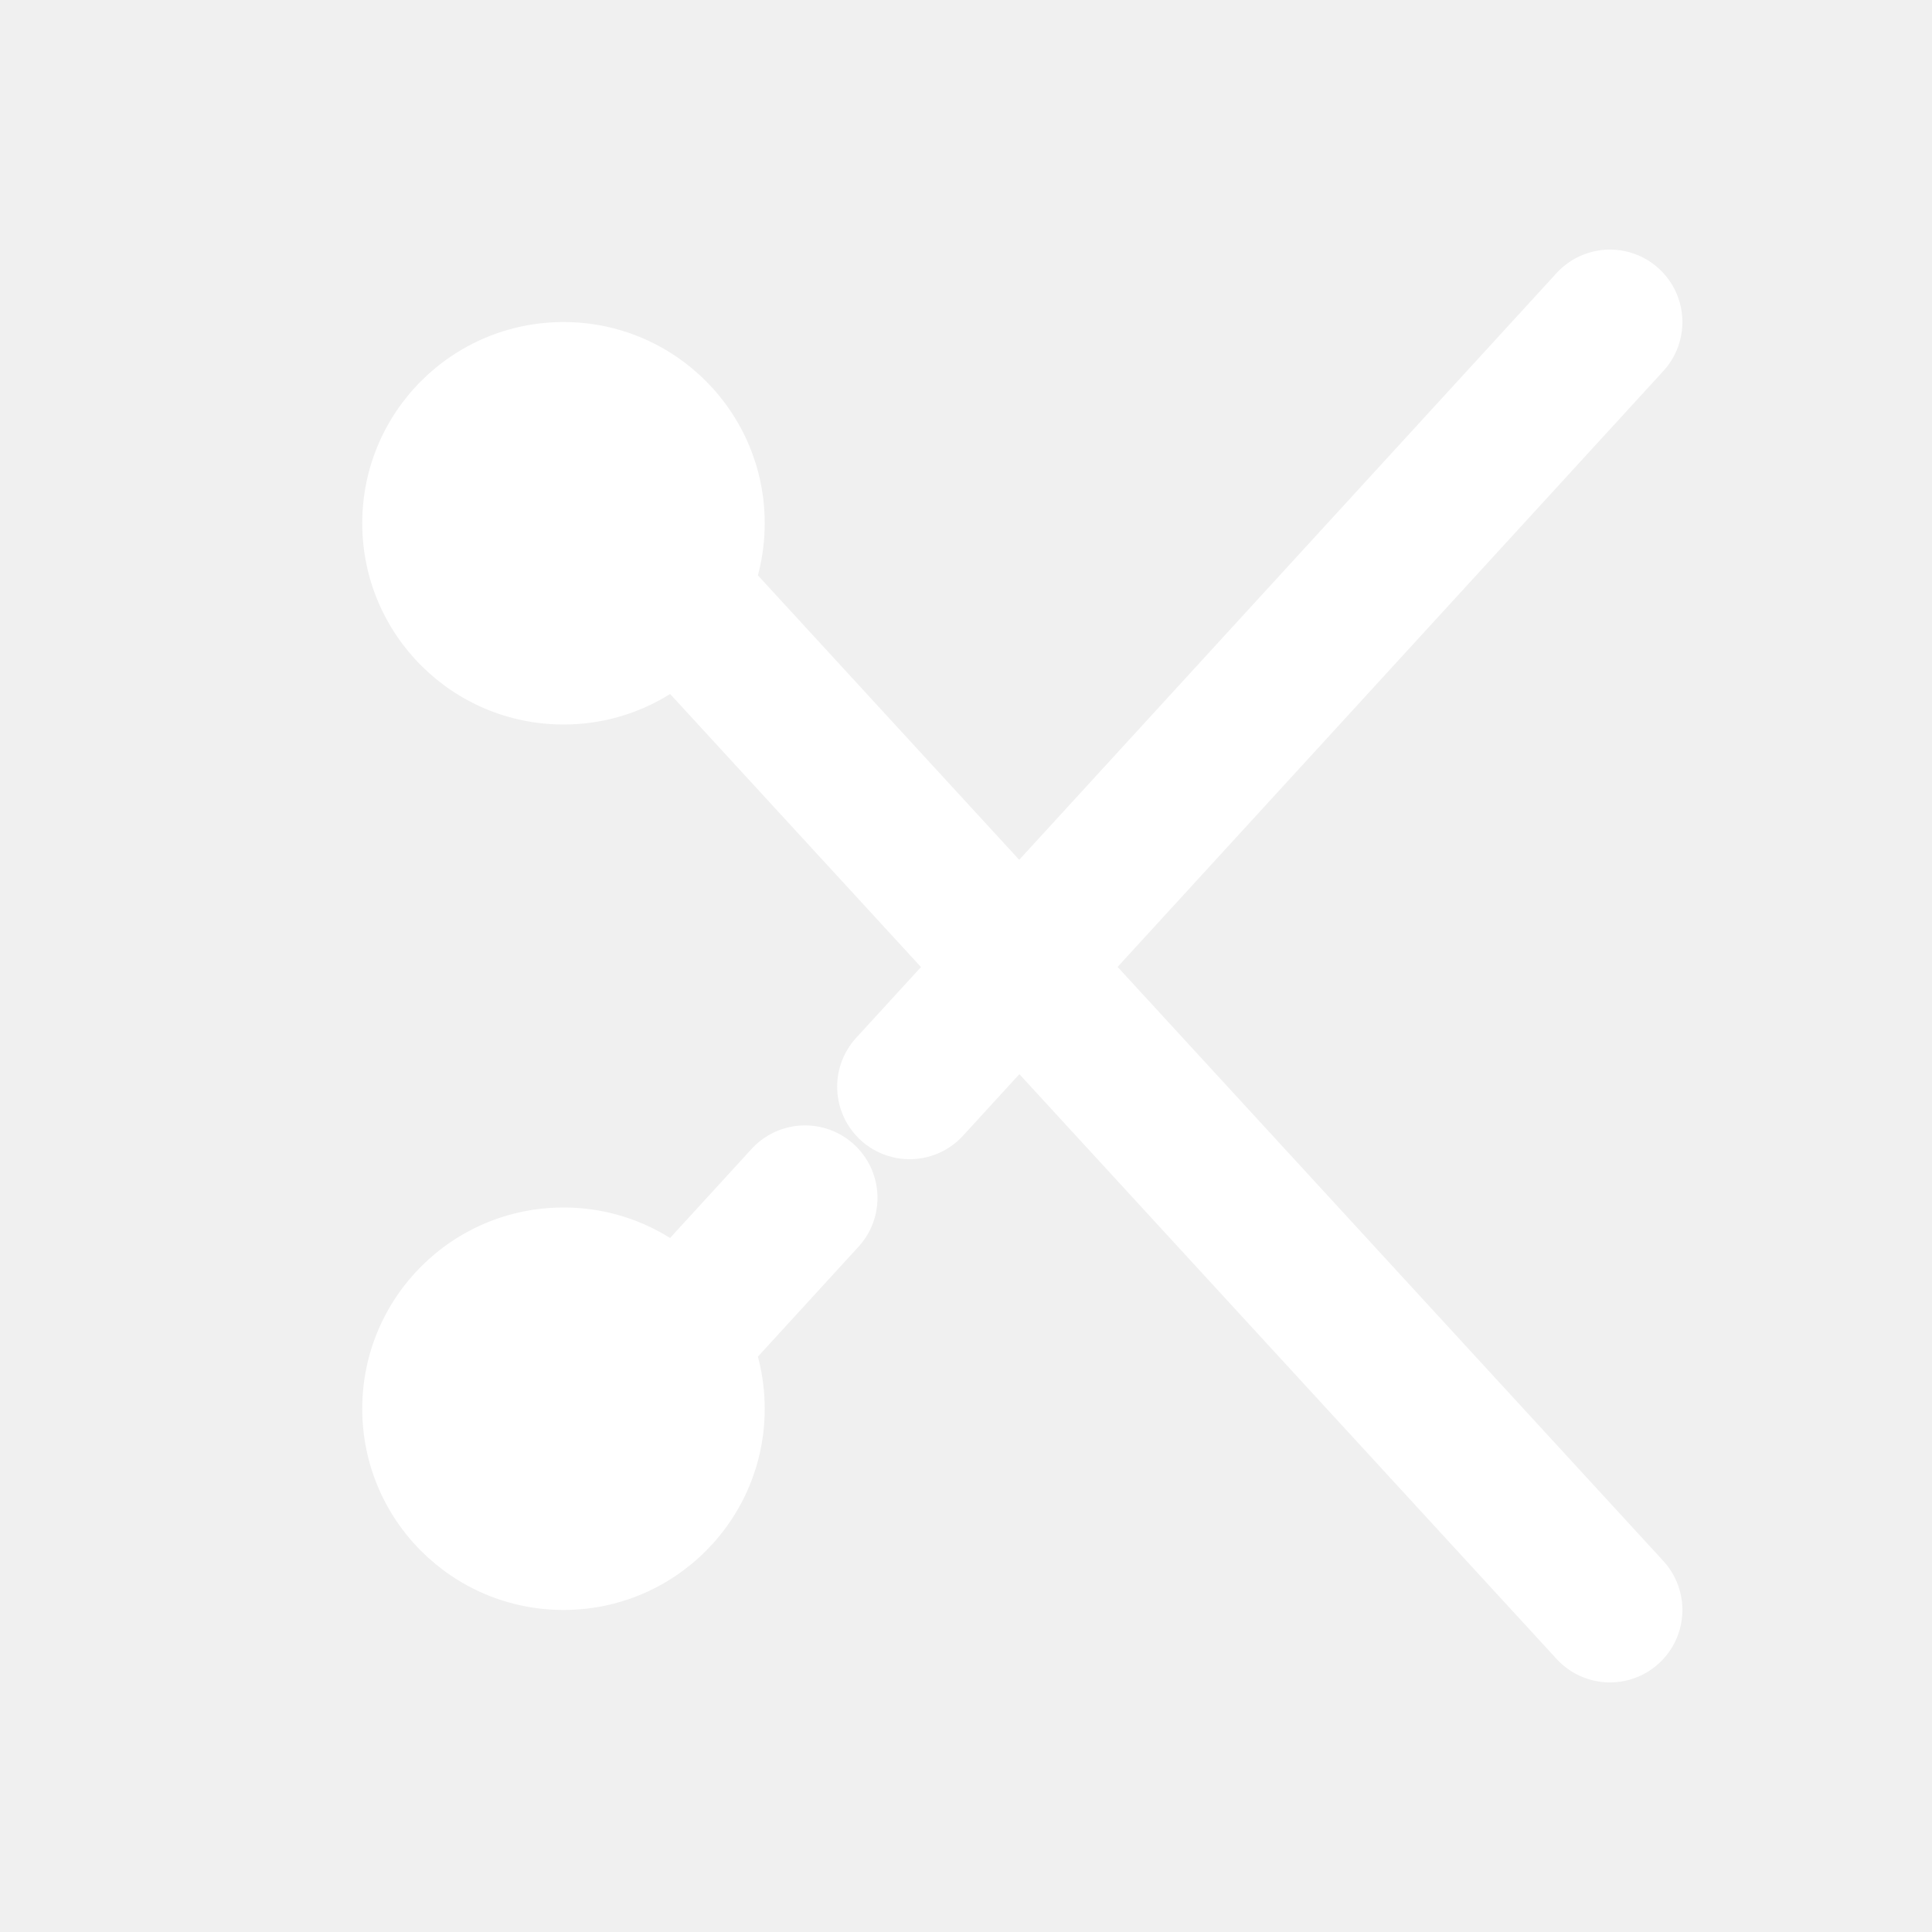
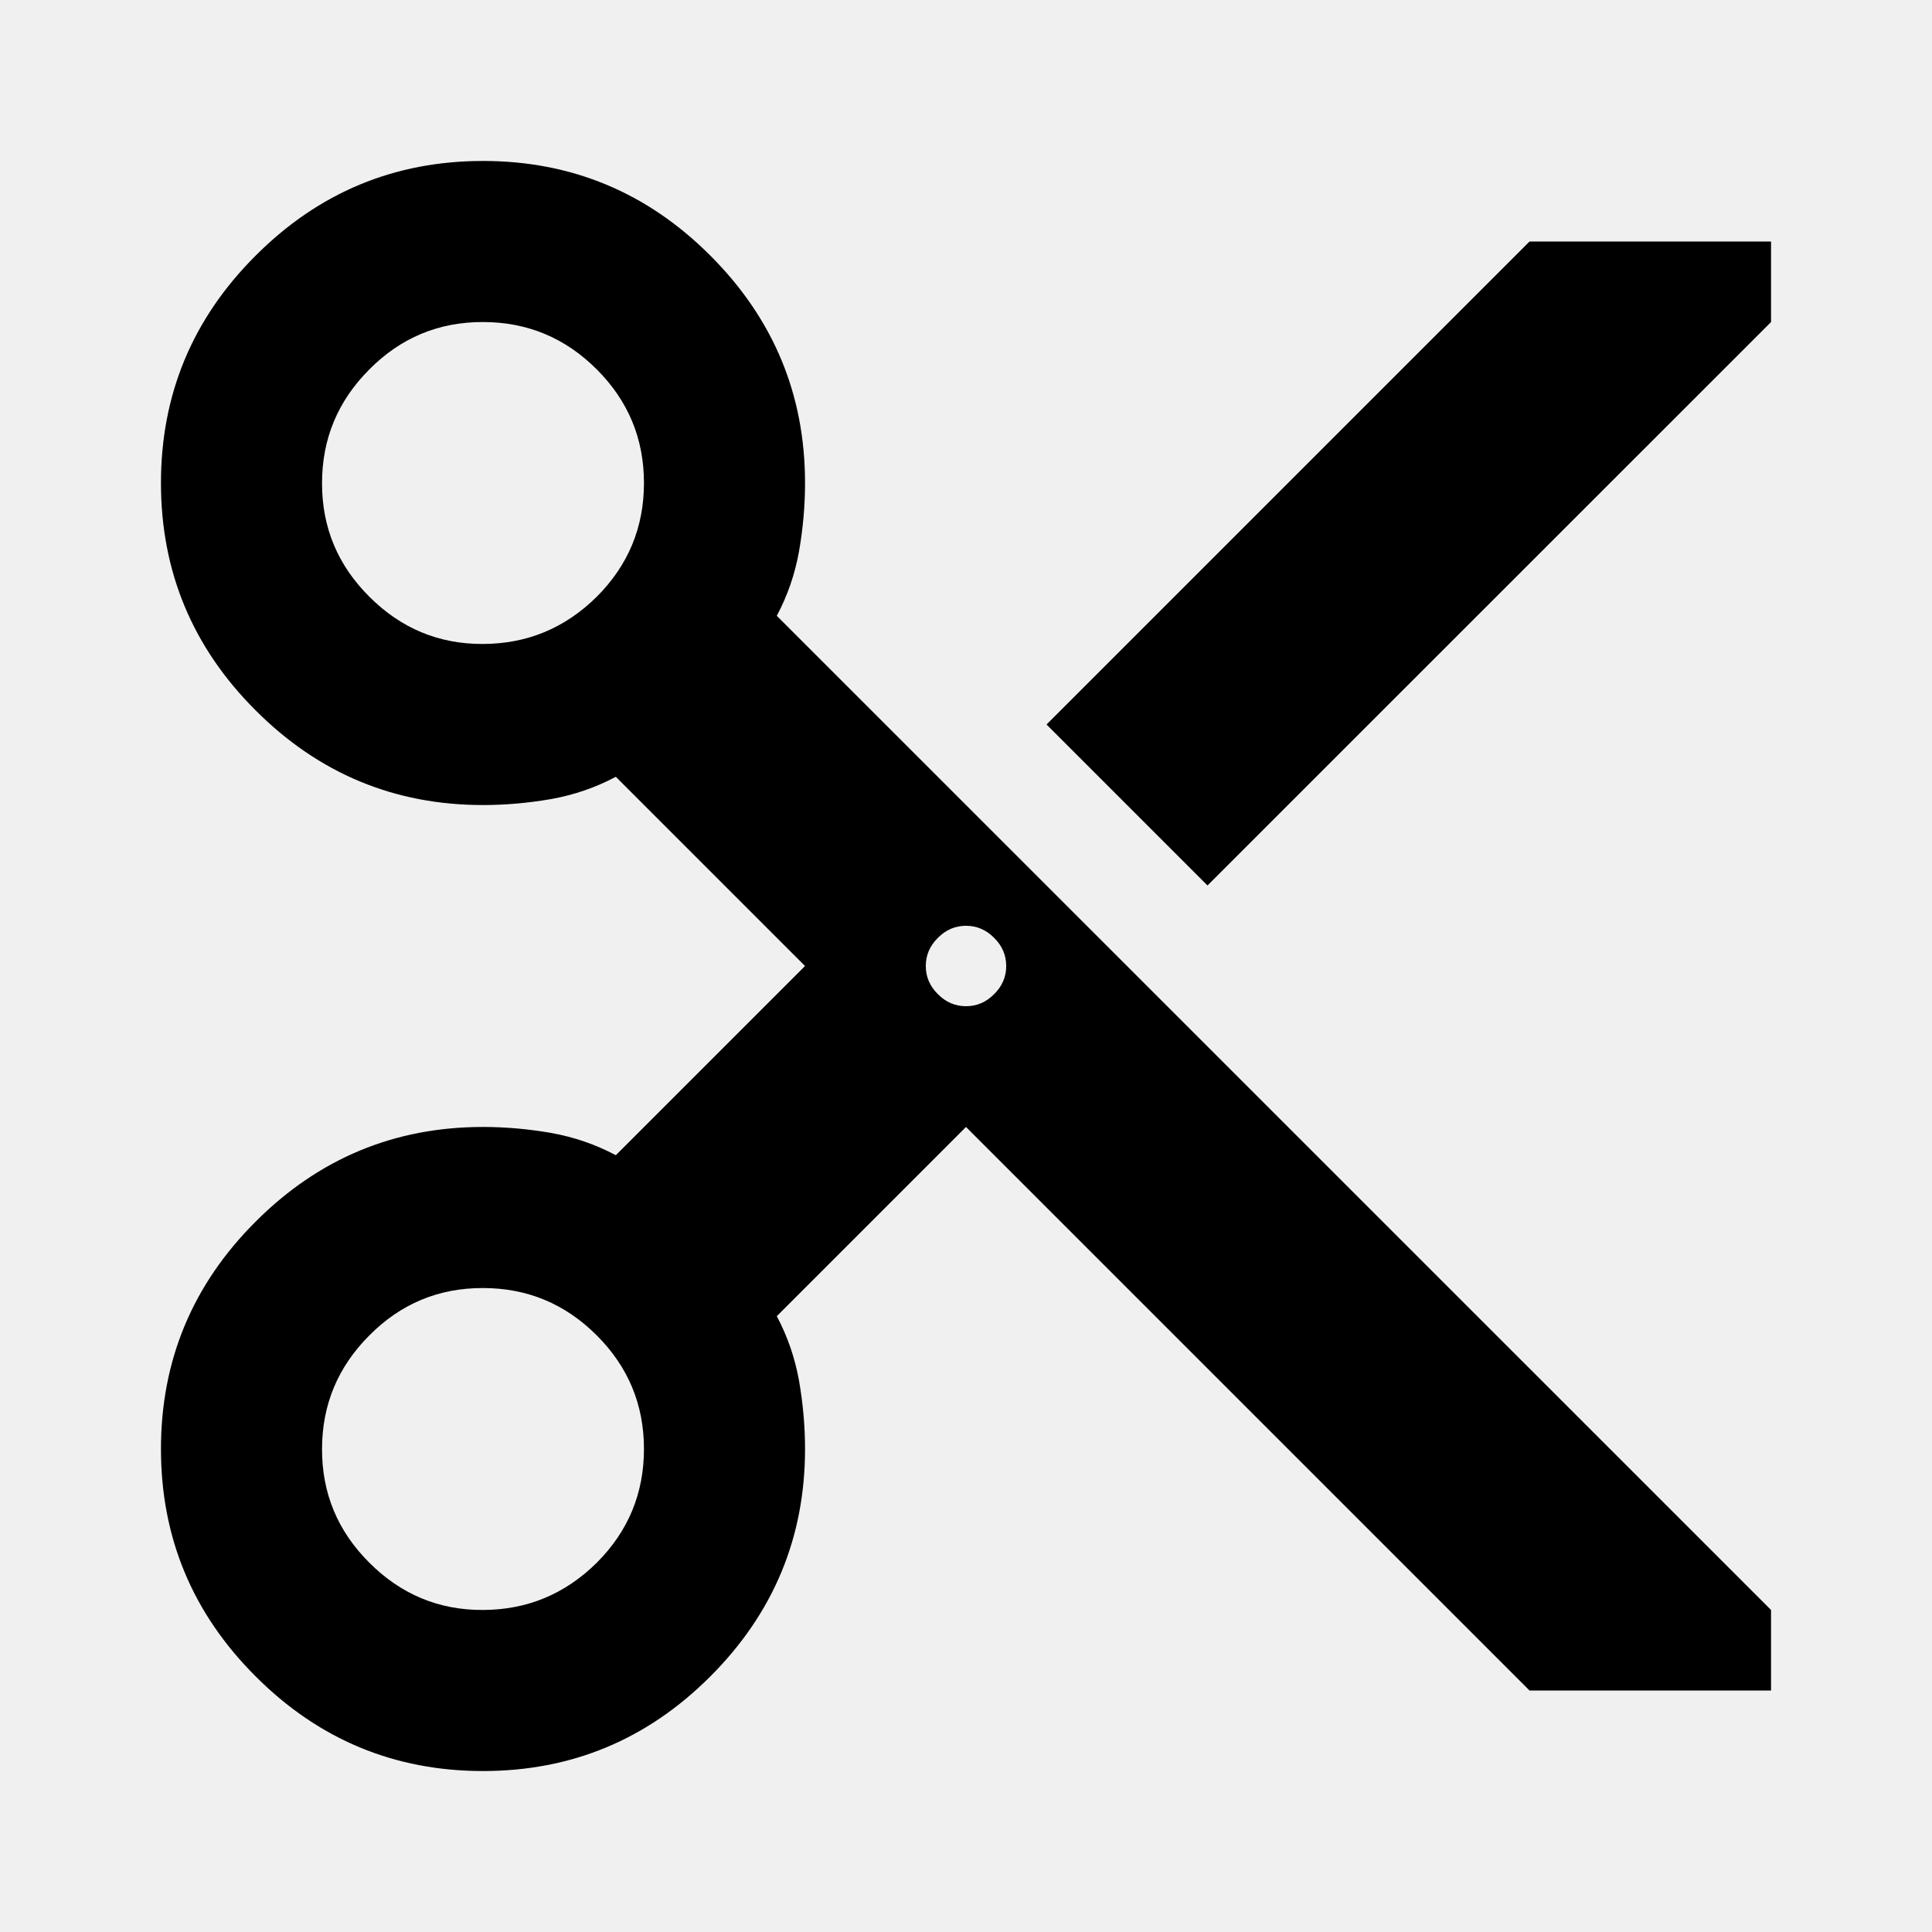
- <svg xmlns="http://www.w3.org/2000/svg" width="20" height="20" viewBox="0 0 16 16" fill="none">
-   <path d="M4.667 6C5.587 6 6.333 5.254 6.333 4.333C6.333 3.413 5.587 2.667 4.667 2.667C3.746 2.667 3 3.413 3 4.333C3 5.254 3.746 6 4.667 6Z" fill="white" />
-   <path d="M4.667 13.333C5.587 13.333 6.333 12.587 6.333 11.667C6.333 10.746 5.587 10 4.667 10C3.746 10 3 10.746 3 11.667C3 12.587 3.746 13.333 4.667 13.333Z" fill="white" />
-   <path d="M5.8 5.133L13.333 13.333M13.333 2.667L7.533 9M5.8 10.867L6.667 9.92" stroke="white" stroke-width="1.2" stroke-linecap="round" />
+ <svg xmlns="http://www.w3.org/2000/svg" width="16" height="16" viewBox="0 0 16 16" fill="none">
+   <path d="M12.667 14L8 9.333L6.433 10.9C6.522 11.067 6.583 11.245 6.617 11.433C6.65 11.622 6.667 11.811 6.667 12C6.667 12.733 6.405 13.361 5.883 13.883C5.361 14.406 4.733 14.667 4 14.667C3.267 14.667 2.639 14.406 2.117 13.883C1.594 13.361 1.333 12.733 1.333 12C1.333 11.267 1.594 10.639 2.117 10.117C2.639 9.594 3.267 9.333 4 9.333C4.189 9.333 4.378 9.35 4.567 9.383C4.755 9.417 4.933 9.478 5.1 9.567L6.667 8L5.1 6.433C4.933 6.522 4.755 6.583 4.567 6.617C4.378 6.65 4.189 6.667 4 6.667C3.267 6.667 2.639 6.406 2.117 5.883C1.594 5.361 1.333 4.733 1.333 4C1.333 3.267 1.594 2.639 2.117 2.117C2.639 1.594 3.267 1.333 4 1.333C4.733 1.333 5.361 1.594 5.883 2.117C6.405 2.639 6.667 3.267 6.667 4C6.667 4.189 6.65 4.378 6.617 4.567C6.583 4.756 6.522 4.933 6.433 5.1L14.667 13.333V14H12.667ZM10 7.333L8.667 6L12.667 2H14.667V2.667L10 7.333ZM4.942 4.942C5.203 4.681 5.333 4.367 5.333 4C5.333 3.633 5.203 3.32 4.942 3.059C4.681 2.798 4.367 2.667 4 2.667C3.633 2.666 3.319 2.797 3.059 3.059C2.798 3.32 2.667 3.634 2.667 4C2.666 4.366 2.796 4.68 3.059 4.942C3.321 5.204 3.635 5.335 4 5.333C4.365 5.332 4.679 5.202 4.942 4.942ZM8.233 8.233C8.3 8.167 8.333 8.089 8.333 8C8.333 7.911 8.3 7.833 8.233 7.767C8.167 7.7 8.089 7.667 8 7.667C7.911 7.667 7.833 7.7 7.767 7.767C7.7 7.833 7.667 7.911 7.667 8C7.667 8.089 7.7 8.167 7.767 8.233C7.833 8.3 7.911 8.333 8 8.333C8.089 8.333 8.167 8.3 8.233 8.233ZM4.942 12.942C5.203 12.681 5.333 12.367 5.333 12C5.333 11.633 5.203 11.32 4.942 11.059C4.681 10.798 4.367 10.667 4 10.667C3.633 10.666 3.319 10.797 3.059 11.059C2.798 11.32 2.667 11.634 2.667 12C2.666 12.366 2.796 12.68 3.059 12.942C3.321 13.204 3.635 13.335 4 13.333C4.365 13.332 4.679 13.202 4.942 12.942Z" fill="black" />
</svg>
